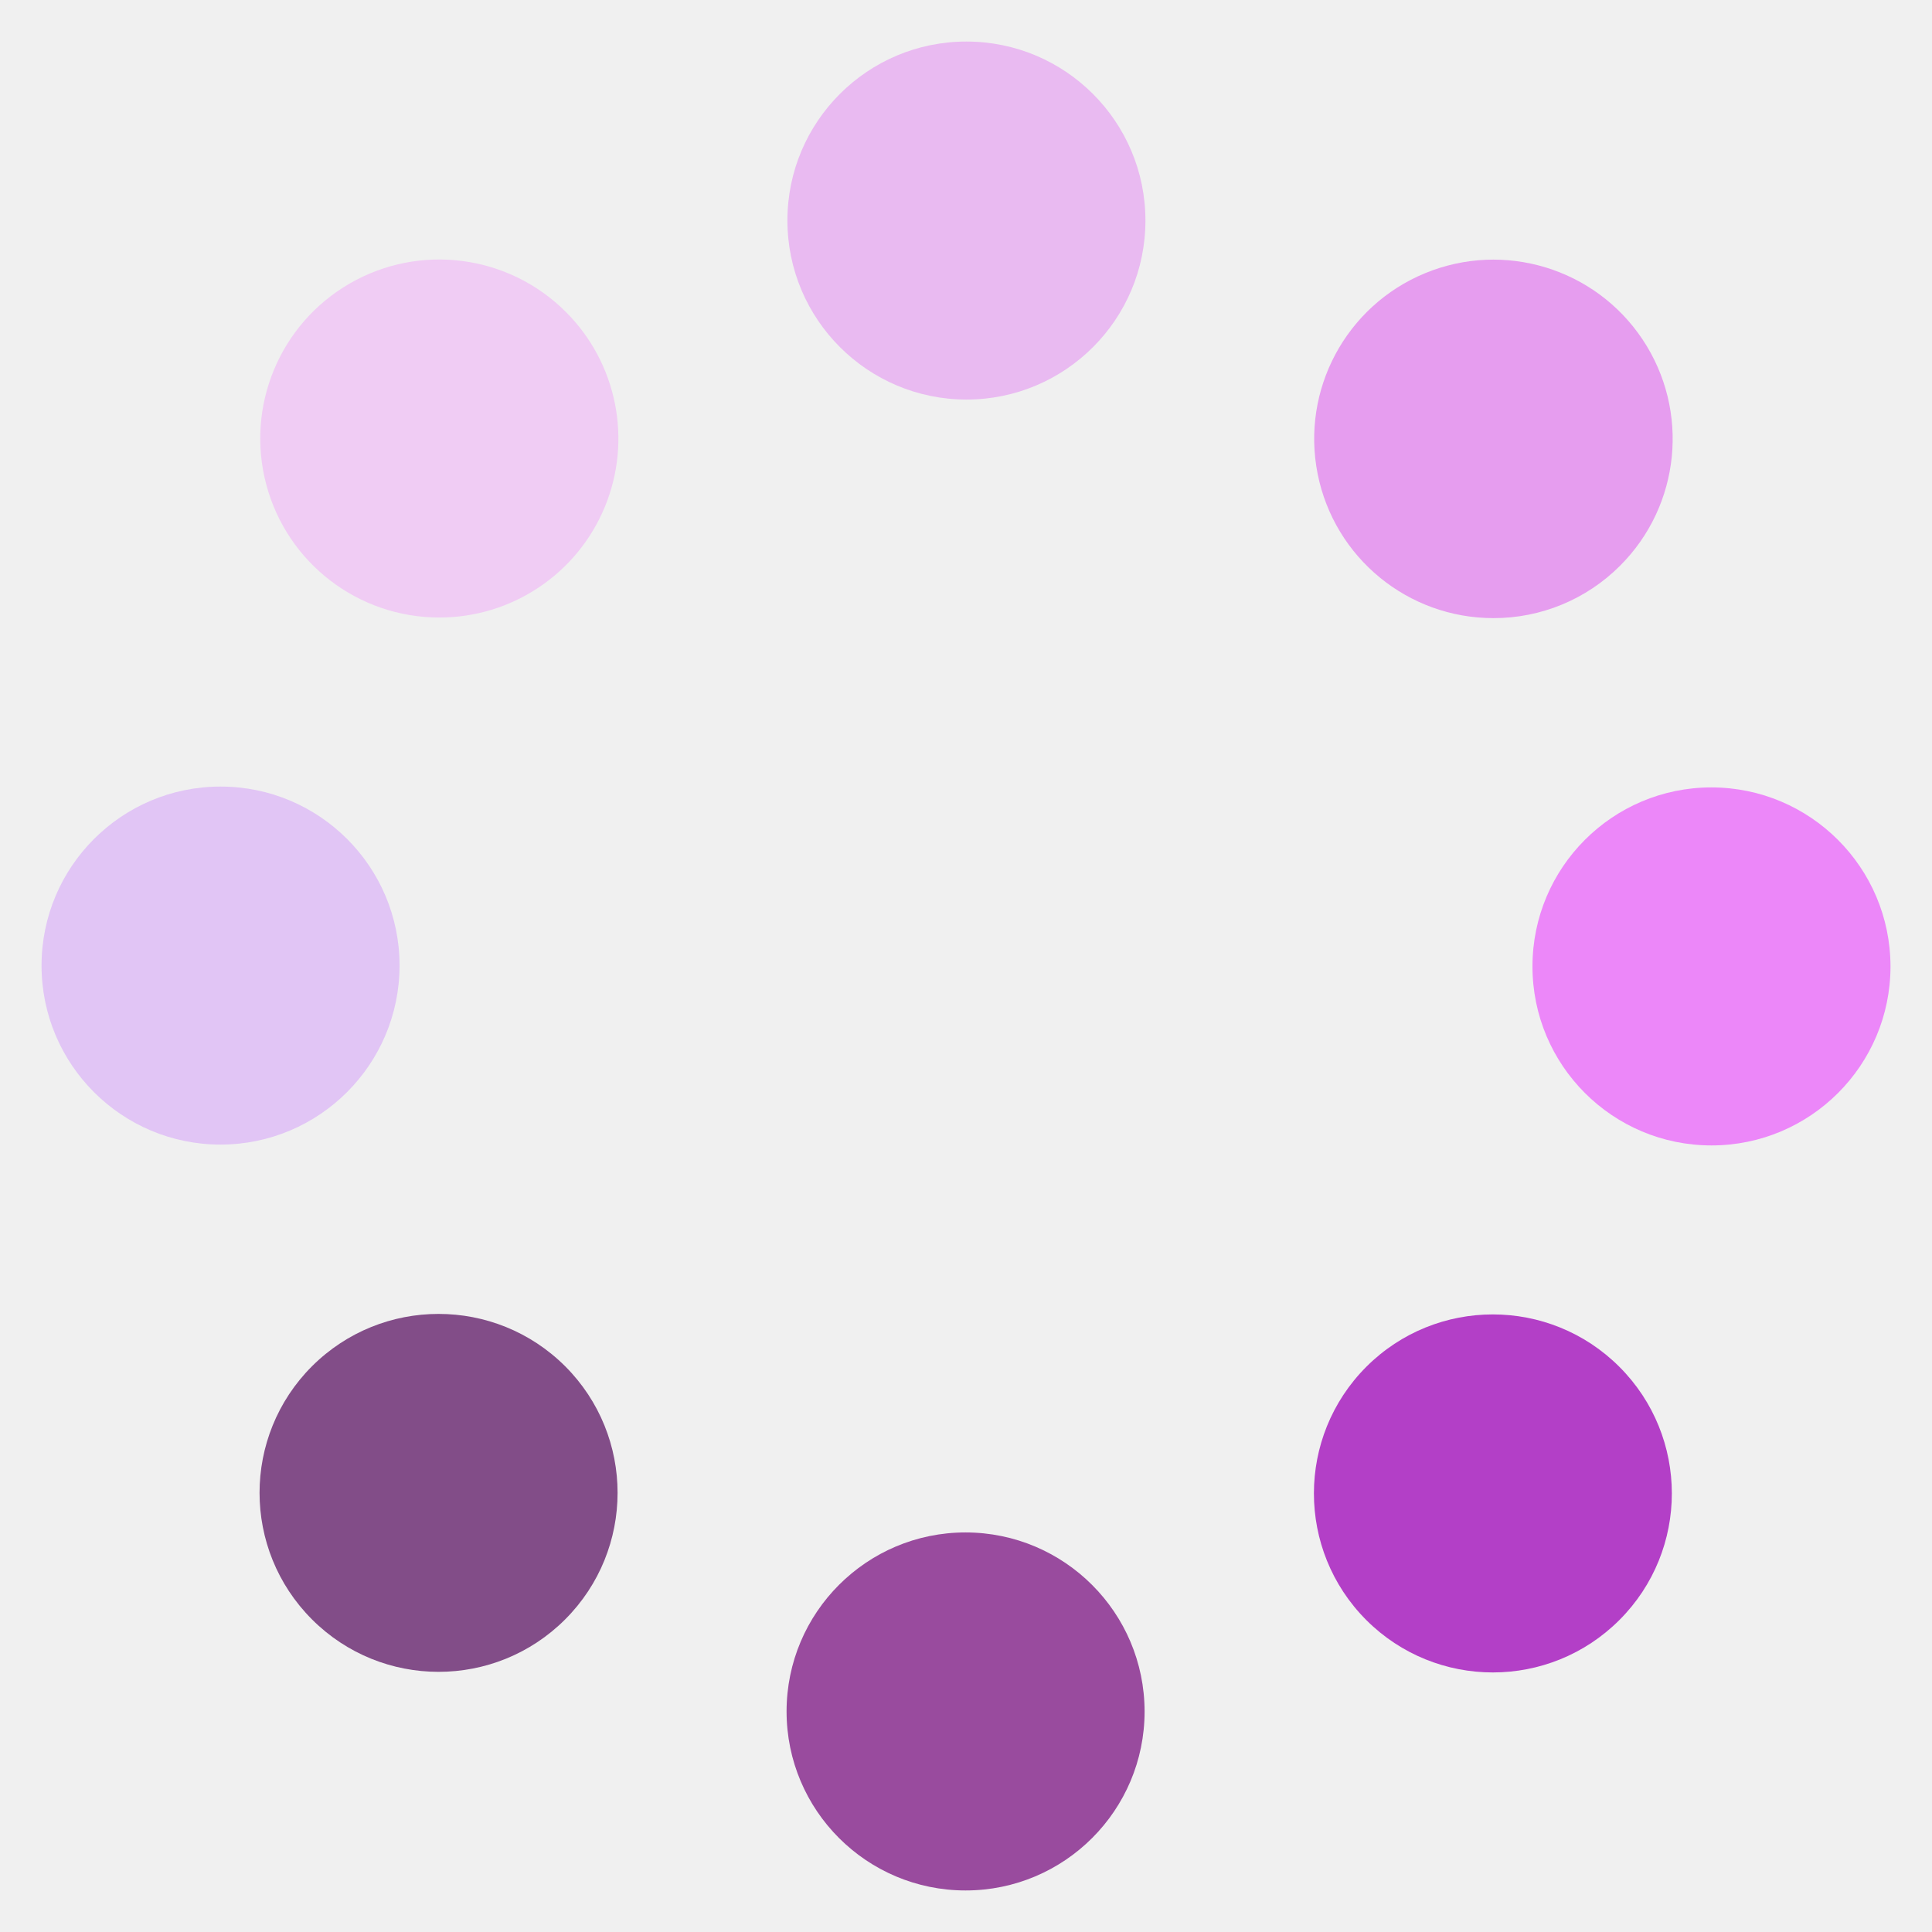
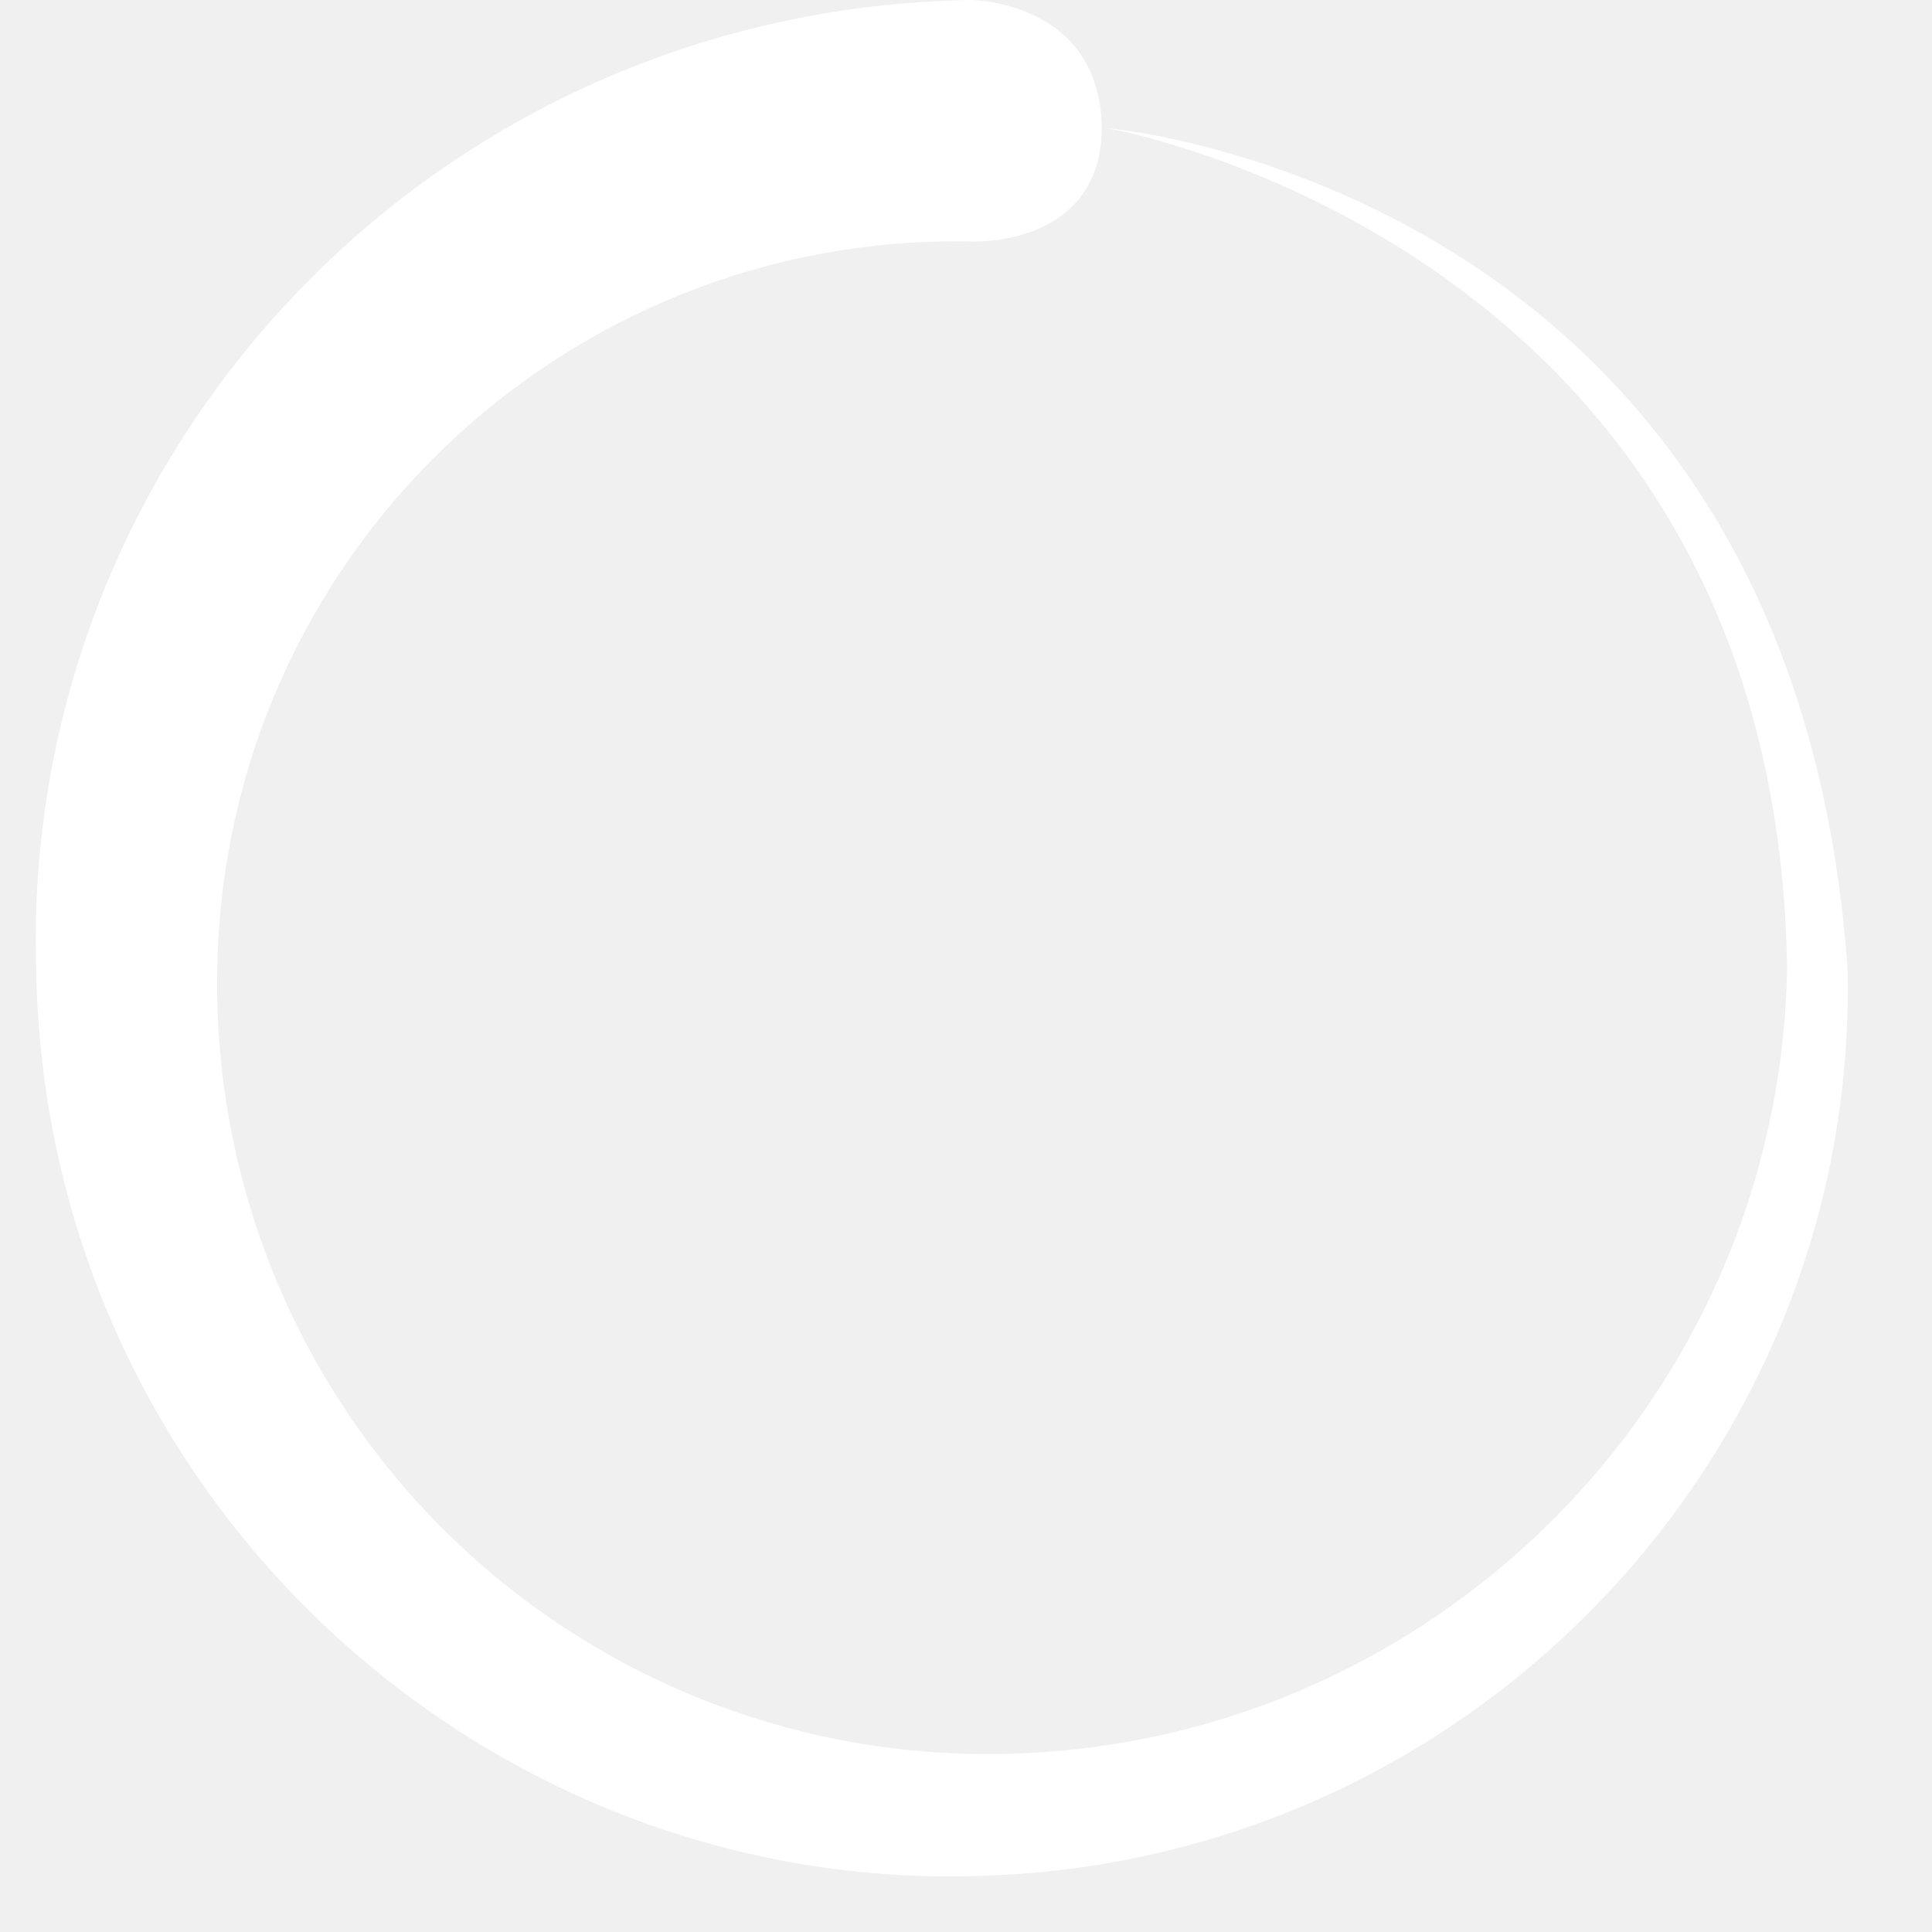
- <svg xmlns="http://www.w3.org/2000/svg" id="SvgjsSvg1102" width="288" height="288" version="1.1">
-   <defs id="SvgjsDefs1103" />
-   <g id="SvgjsG1104">
-     <svg data-name="Layer 2" viewBox="0 0 512 512" width="288" height="288">
-       <path fill="#e9baf1" d="M256.11 105.89a47.44 47.44 0 1 0-47.44-47.44 47.5 47.5 0 0 0 47.44 47.44Z" class="colore199e9 svgShape" />
-       <path fill="#f0ccf4" d="M116.39 163.65a47.42 47.42 0 0 0 33.55-81 47.44 47.44 0 1 0-33.55 81Z" class="colorf0ccf4 svgShape" />
-       <path fill="#e1c5f5" d="M105.89 255.89a47.44 47.44 0 1 0-47.44 47.44 47.5 47.5 0 0 0 47.44-47.44Z" class="color2d0032 svgShape" />
-       <path fill="#824d88" d="M82.68 362.07a47.44 47.44 0 1 0 67.09 0 47.5 47.5 0 0 0-67.09 0Z" class="color5a0064 svgShape" />
-       <path fill="#994b9e" d="M255.89 406.11a47.44 47.44 0 1 0 47.44 47.44 47.5 47.5 0 0 0-47.44-47.44Z" class="color860096 svgShape" />
-       <path fill="#b33fc7" d="M362.07 362.23a47.5 47.5 0 0 0 0 67.09 47.44 47.44 0 1 0 0-67.09Z" class="colorb300c8 svgShape" />
-       <path fill="#ec87f9" d="M453.56 208.67A47.44 47.44 0 1 0 501 256.11a47.5 47.5 0 0 0-47.44-47.44Z" class="colorc233d3 svgShape" />
-       <path fill="#e69def" d="M395.77 163.81a47.3 47.3 0 0 0 33.55-13.87 47.5 47.5 0 1 0-33.55 13.87Z" class="colorec4dff svgShape" />
-     </svg>
-   </g>
+ <svg xmlns="http://www.w3.org/2000/svg" version="1.0" width="64px" height="64px" viewBox="0 0 128 128" xml:space="preserve">
+   <path fill="#ffffff" d="M64.4 16a49 49 0 0 0-50 48 51 51 0 0 0 50 52.2 53 53 0 0 0 54-52c-.7-48-45-55.7-45-55.7s45.3 3.8 49 55.6c.8 32-24.8 59.5-58 60.2-33 .8-61.4-25.7-62-60C1.3 29.8 28.8.6 64.3 0c0 0 8.5 0 8.7 8.4 0 8-8.6 7.6-8.6 7.6z">
+     <animateTransform attributeName="transform" type="rotate" from="0 64 64" to="360 64 64" dur="1800ms" repeatCount="indefinite" />
+   </path>
</svg>
